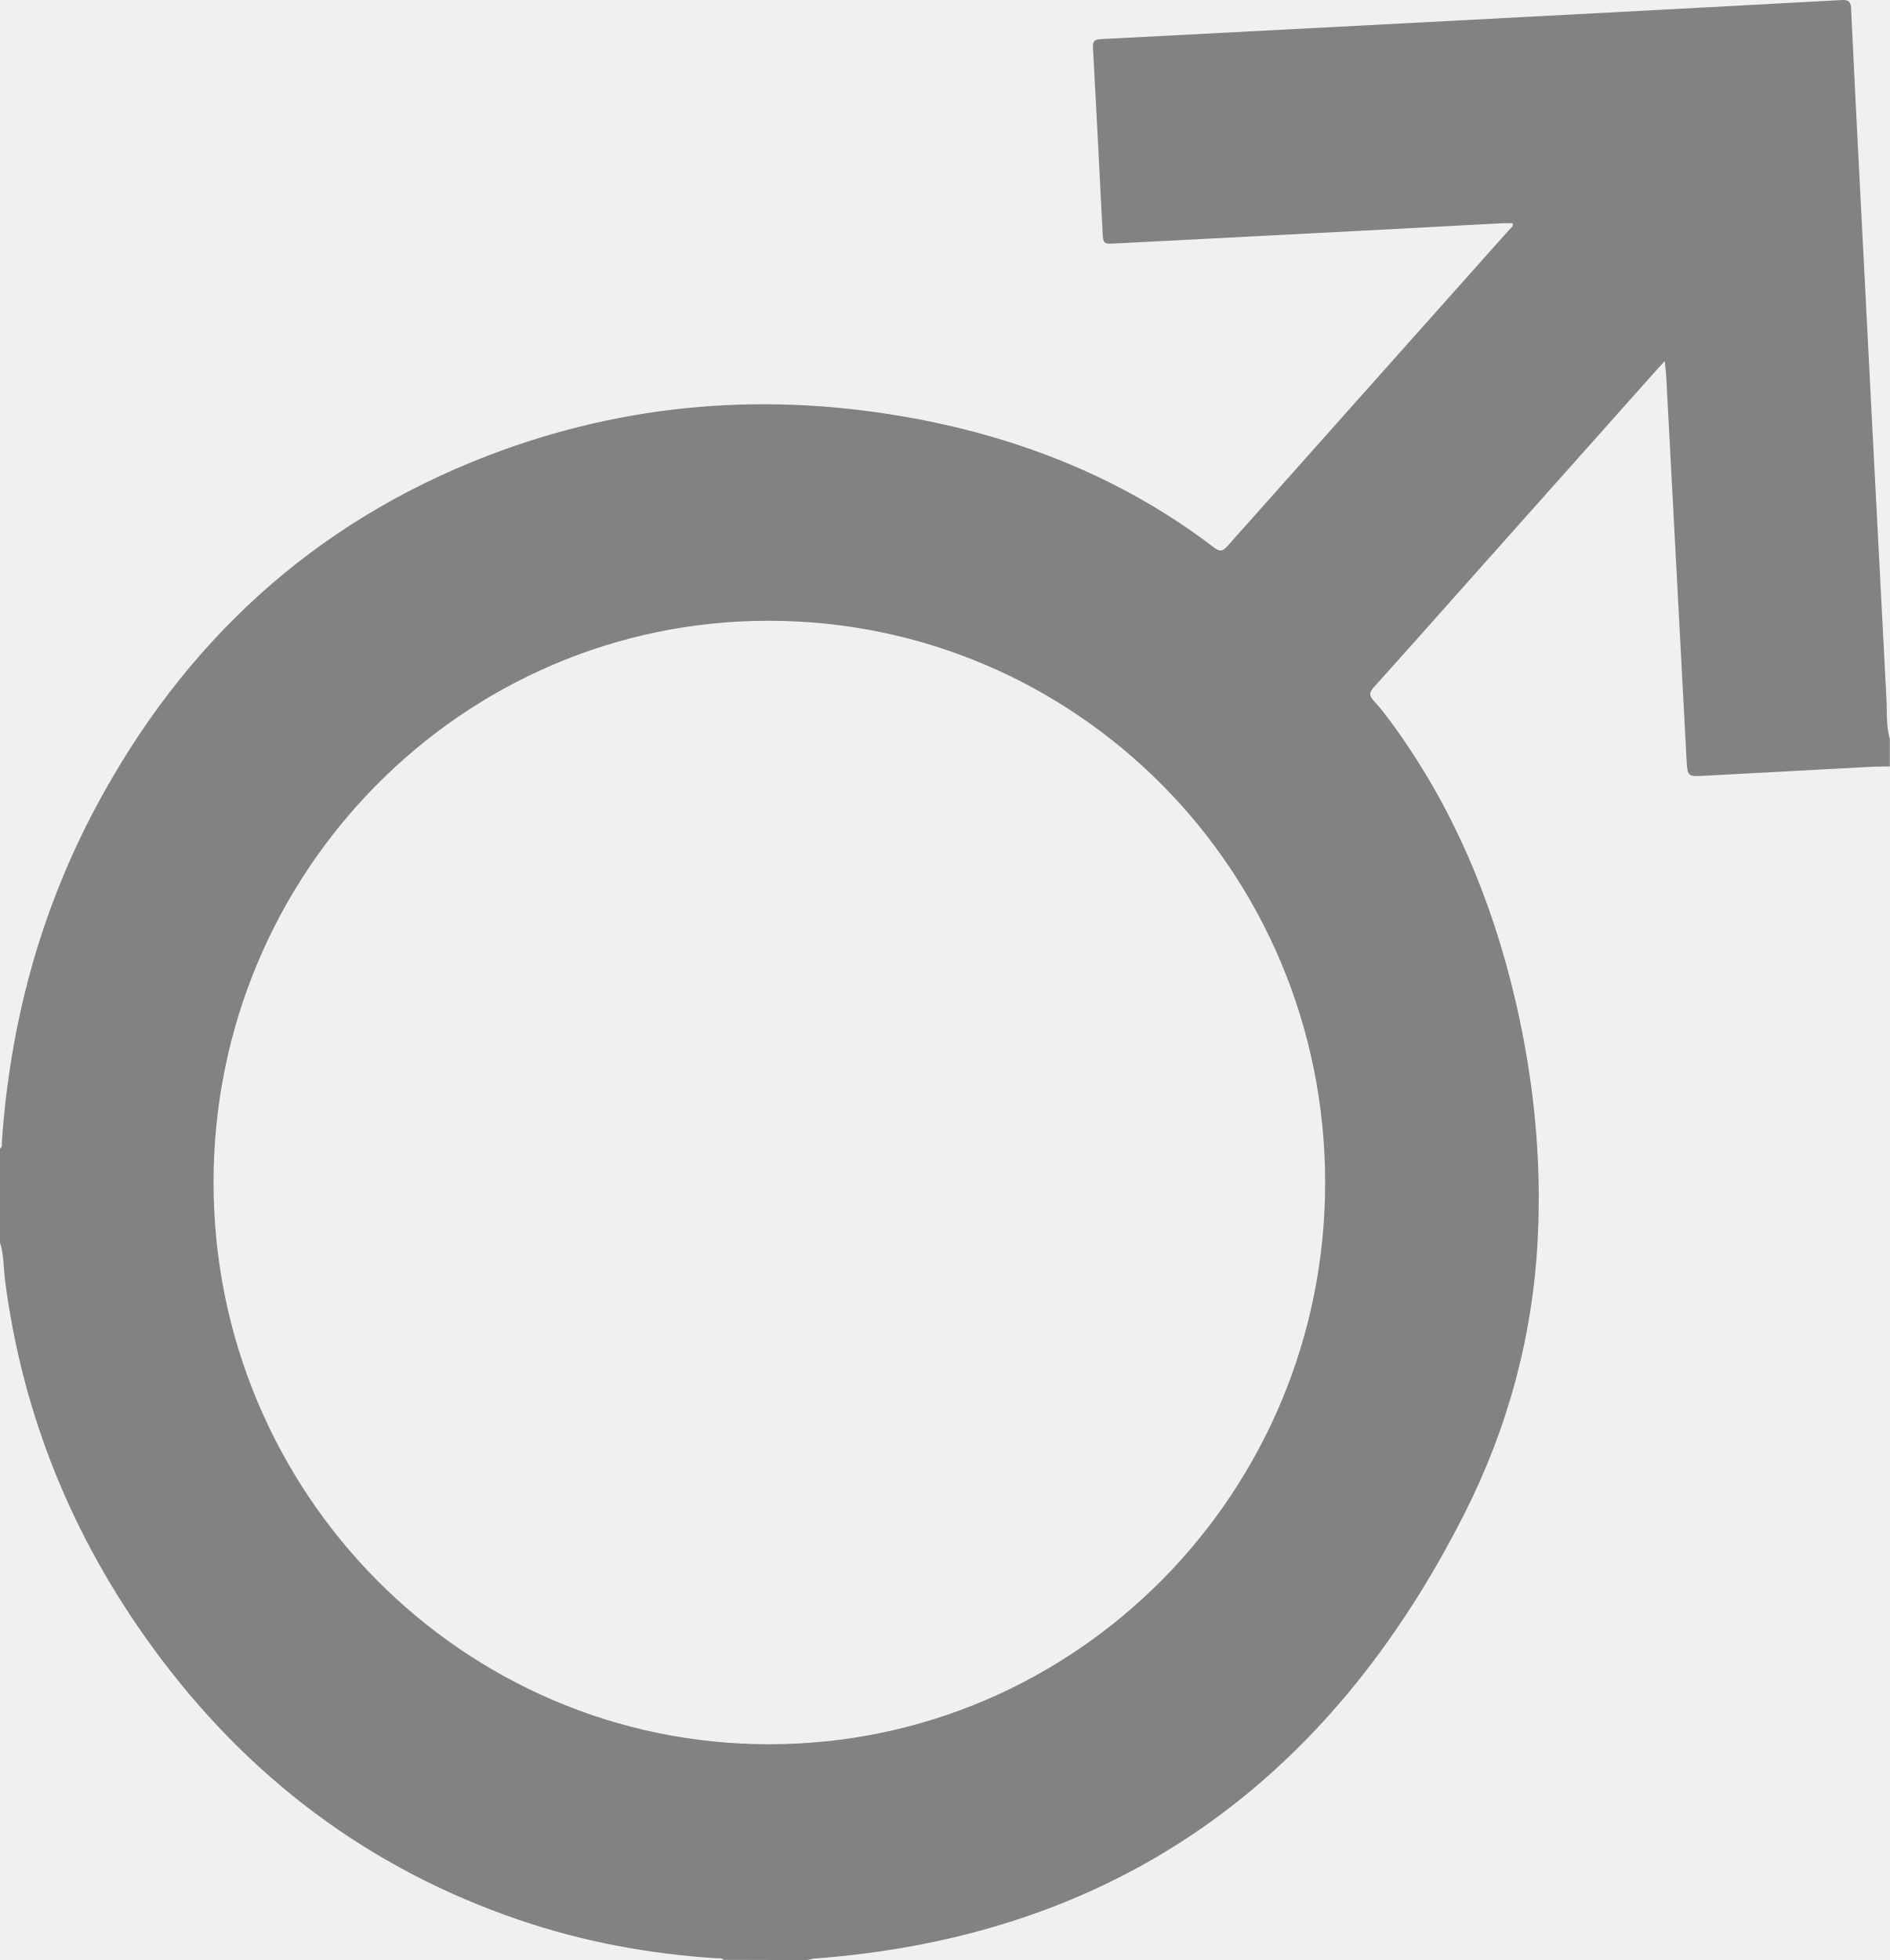
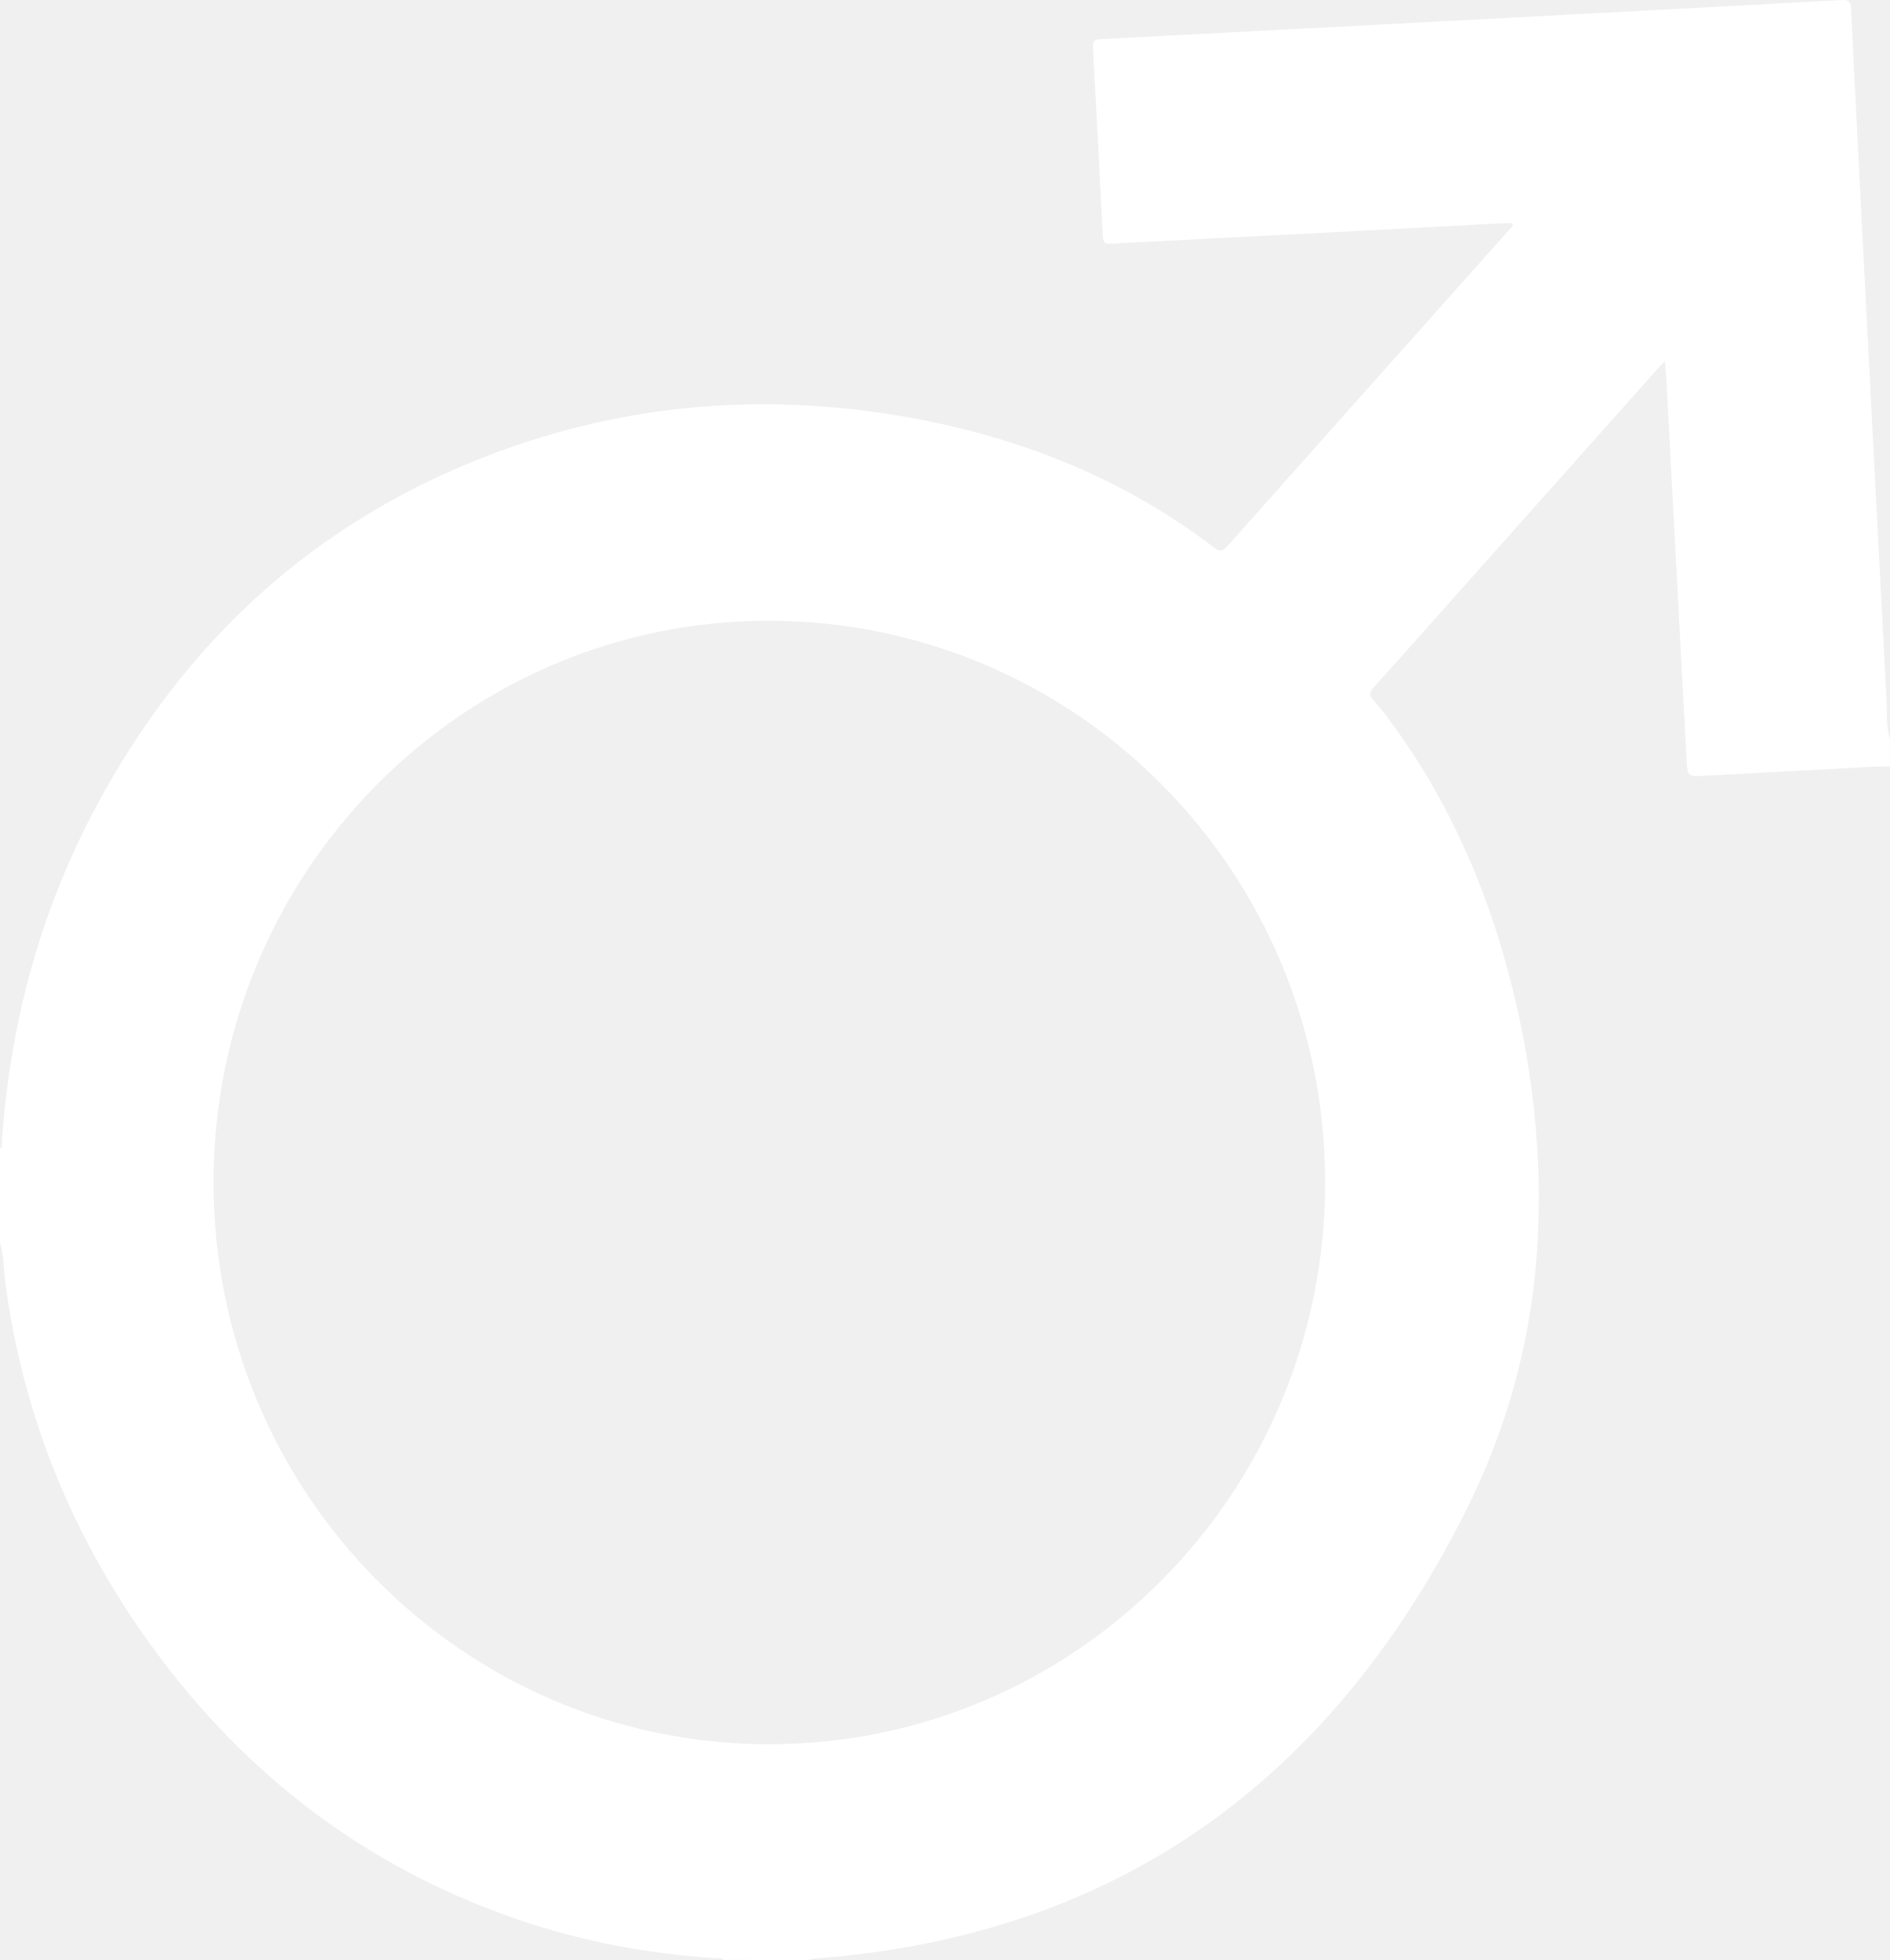
<svg xmlns="http://www.w3.org/2000/svg" width="27" height="28" viewBox="0 0 27 28" fill="none">
-   <path d="M27.001 10.556C27.001 10.687 27.001 10.817 27.001 10.948C26.894 10.951 26.788 10.951 26.682 10.957C25.908 10.998 25.133 11.04 24.358 11.082C24.11 11.095 24.11 11.094 24.096 10.845C24 9.028 23.904 7.211 23.807 5.395C23.803 5.324 23.794 5.254 23.785 5.159C23.738 5.209 23.713 5.235 23.689 5.262C22.845 6.208 22.002 7.155 21.159 8.102C20.649 8.674 20.142 9.248 19.629 9.817C19.561 9.892 19.558 9.937 19.627 10.011C19.722 10.112 19.806 10.224 19.889 10.337C20.757 11.525 21.315 12.856 21.65 14.287C21.912 15.41 22.029 16.55 21.97 17.703C21.9 19.081 21.545 20.394 20.926 21.618C18.984 25.462 15.929 27.666 11.617 27.981C11.582 27.988 11.546 28.001 11.511 28.001C11.119 28.001 10.728 27.999 10.336 27.998C10.307 27.964 10.268 27.977 10.232 27.975C9.27 27.913 8.329 27.739 7.415 27.427C5.262 26.692 3.526 25.38 2.182 23.537C1.042 21.973 0.325 20.231 0.073 18.3C0.049 18.117 0.058 17.93 0 17.753C0 17.305 0 16.857 0 16.408C0.04 16.383 0.025 16.341 0.027 16.307C0.144 14.623 0.572 13.027 1.365 11.539C2.624 9.177 4.474 7.471 6.964 6.512C8.948 5.748 10.995 5.591 13.08 5.981C14.636 6.273 16.074 6.852 17.344 7.821C17.433 7.889 17.472 7.874 17.54 7.798C18.879 6.292 20.221 4.788 21.562 3.283C21.584 3.258 21.625 3.24 21.611 3.189C21.561 3.189 21.511 3.187 21.461 3.189C20.954 3.216 20.447 3.244 19.939 3.271C18.607 3.34 17.274 3.408 15.941 3.478C15.761 3.487 15.762 3.488 15.752 3.297C15.707 2.425 15.664 1.554 15.616 0.683C15.611 0.59 15.635 0.563 15.726 0.559C17.672 0.459 19.618 0.356 21.564 0.254C23.146 0.17 24.728 0.088 26.309 0.001C26.425 -0.006 26.444 0.034 26.448 0.137C26.484 0.915 26.524 1.693 26.564 2.472C26.693 4.974 26.82 7.475 26.952 9.977C26.963 10.171 26.945 10.367 27.001 10.556ZM18.933 16.89C18.93 12.449 15.377 8.867 10.977 8.868C6.602 8.869 3.05 12.465 3.051 16.893C3.051 21.323 6.612 24.921 10.993 24.918C15.38 24.915 18.936 21.319 18.933 16.89Z" fill="#828282" />
+   <path d="M27.001 10.556C27.001 10.687 27.001 10.817 27.001 10.948C26.894 10.951 26.788 10.951 26.682 10.957C25.908 10.998 25.133 11.04 24.358 11.082C24.11 11.095 24.11 11.094 24.096 10.845C24 9.028 23.904 7.211 23.807 5.395C23.803 5.324 23.794 5.254 23.785 5.159C23.738 5.209 23.713 5.235 23.689 5.262C22.845 6.208 22.002 7.155 21.159 8.102C20.649 8.674 20.142 9.248 19.629 9.817C19.561 9.892 19.558 9.937 19.627 10.011C19.722 10.112 19.806 10.224 19.889 10.337C20.757 11.525 21.315 12.856 21.65 14.287C21.912 15.41 22.029 16.55 21.97 17.703C21.9 19.081 21.545 20.394 20.926 21.618C18.984 25.462 15.929 27.666 11.617 27.981C11.582 27.988 11.546 28.001 11.511 28.001C11.119 28.001 10.728 27.999 10.336 27.998C10.307 27.964 10.268 27.977 10.232 27.975C9.27 27.913 8.329 27.739 7.415 27.427C5.262 26.692 3.526 25.38 2.182 23.537C1.042 21.973 0.325 20.231 0.073 18.3C0.049 18.117 0.058 17.93 0 17.753C0 17.305 0 16.857 0 16.408C0.04 16.383 0.025 16.341 0.027 16.307C0.144 14.623 0.572 13.027 1.365 11.539C2.624 9.177 4.474 7.471 6.964 6.512C8.948 5.748 10.995 5.591 13.08 5.981C14.636 6.273 16.074 6.852 17.344 7.821C17.433 7.889 17.472 7.874 17.54 7.798C18.879 6.292 20.221 4.788 21.562 3.283C21.584 3.258 21.625 3.24 21.611 3.189C21.561 3.189 21.511 3.187 21.461 3.189C20.954 3.216 20.447 3.244 19.939 3.271C18.607 3.34 17.274 3.408 15.941 3.478C15.761 3.487 15.762 3.488 15.752 3.297C15.707 2.425 15.664 1.554 15.616 0.683C15.611 0.59 15.635 0.563 15.726 0.559C17.672 0.459 19.618 0.356 21.564 0.254C23.146 0.17 24.728 0.088 26.309 0.001C26.425 -0.006 26.444 0.034 26.448 0.137C26.484 0.915 26.524 1.693 26.564 2.472C26.693 4.974 26.82 7.475 26.952 9.977C26.963 10.171 26.945 10.367 27.001 10.556ZM18.933 16.89C18.93 12.449 15.377 8.867 10.977 8.868C6.602 8.869 3.05 12.465 3.051 16.893C3.051 21.323 6.612 24.921 10.993 24.918C15.38 24.915 18.936 21.319 18.933 16.89Z" fill="#fff" />
</svg>
